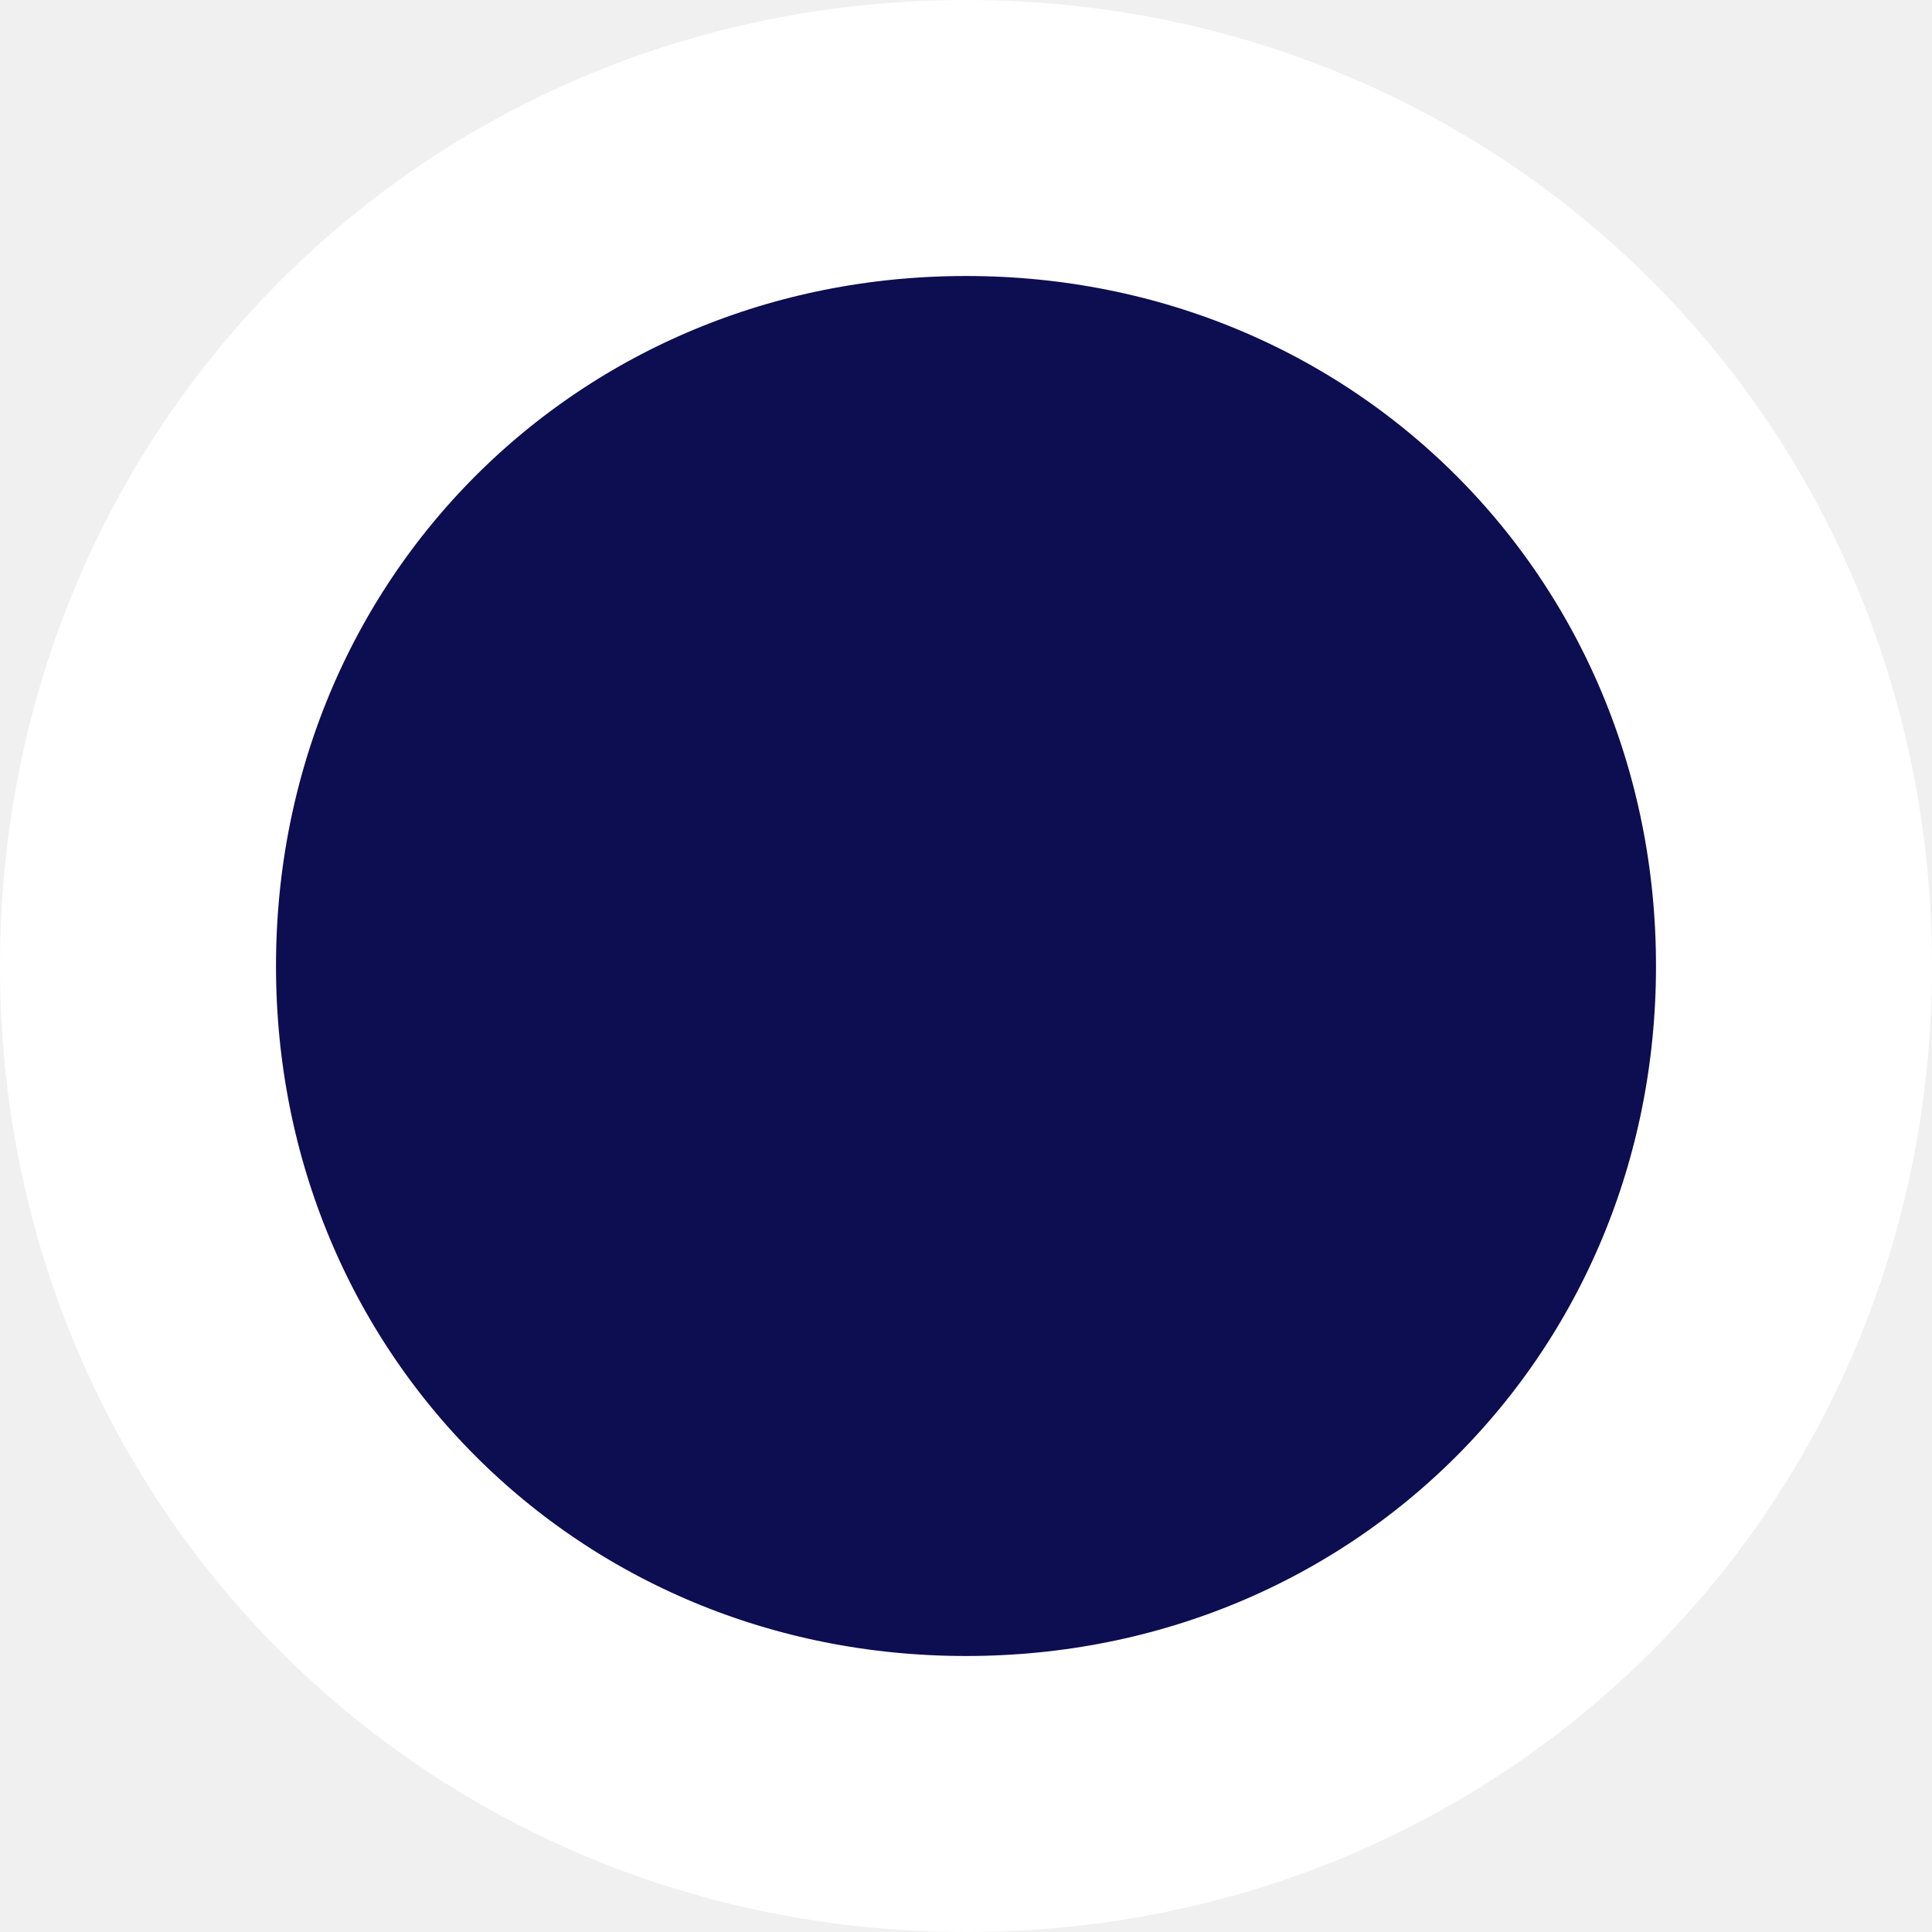
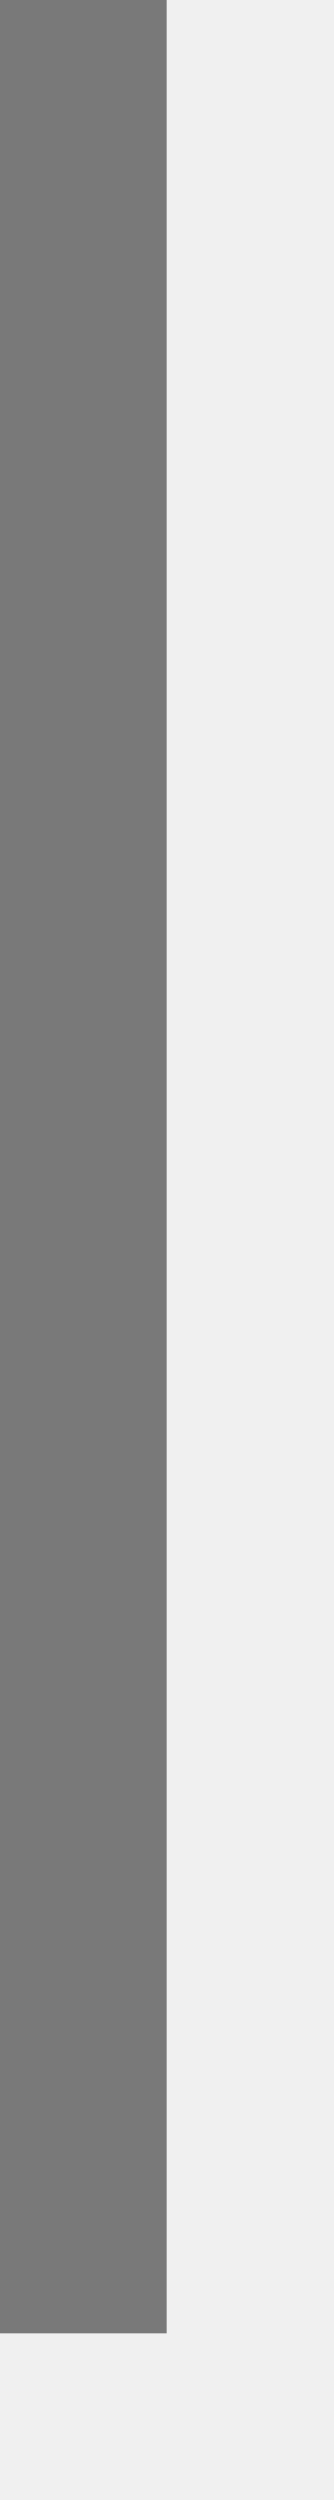
- <svg xmlns="http://www.w3.org/2000/svg" version="1.1" width="14px" height="14px">
-   <g transform="matrix(1 0 0 1 -338 -37 )">
-     <path d="M 345 38  C 348.36 38  351 40.64  351 44  C 351 47.36  348.36 50  345 50  C 341.64 50  339 47.36  339 44  C 339 40.64  341.64 38  345 38  Z " fill-rule="nonzero" fill="#0d0d51" stroke="none" />
-     <path d="M 345 38  C 348.36 38  351 40.64  351 44  C 351 47.36  348.36 50  345 50  C 341.64 50  339 47.36  339 44  C 339 40.64  341.64 38  345 38  Z " stroke-width="2" stroke="#ffffff" fill="none" />
+ <svg xmlns="http://www.w3.org/2000/svg" version="1.1" width="2px" height="15px">
+   <g transform="matrix(1 0 0 1 -330 -36 )">
+     <path d="M 330.5 36  L 330.5 50  " stroke-width="1" stroke="#797979" fill="none" />
  </g>
</svg>
